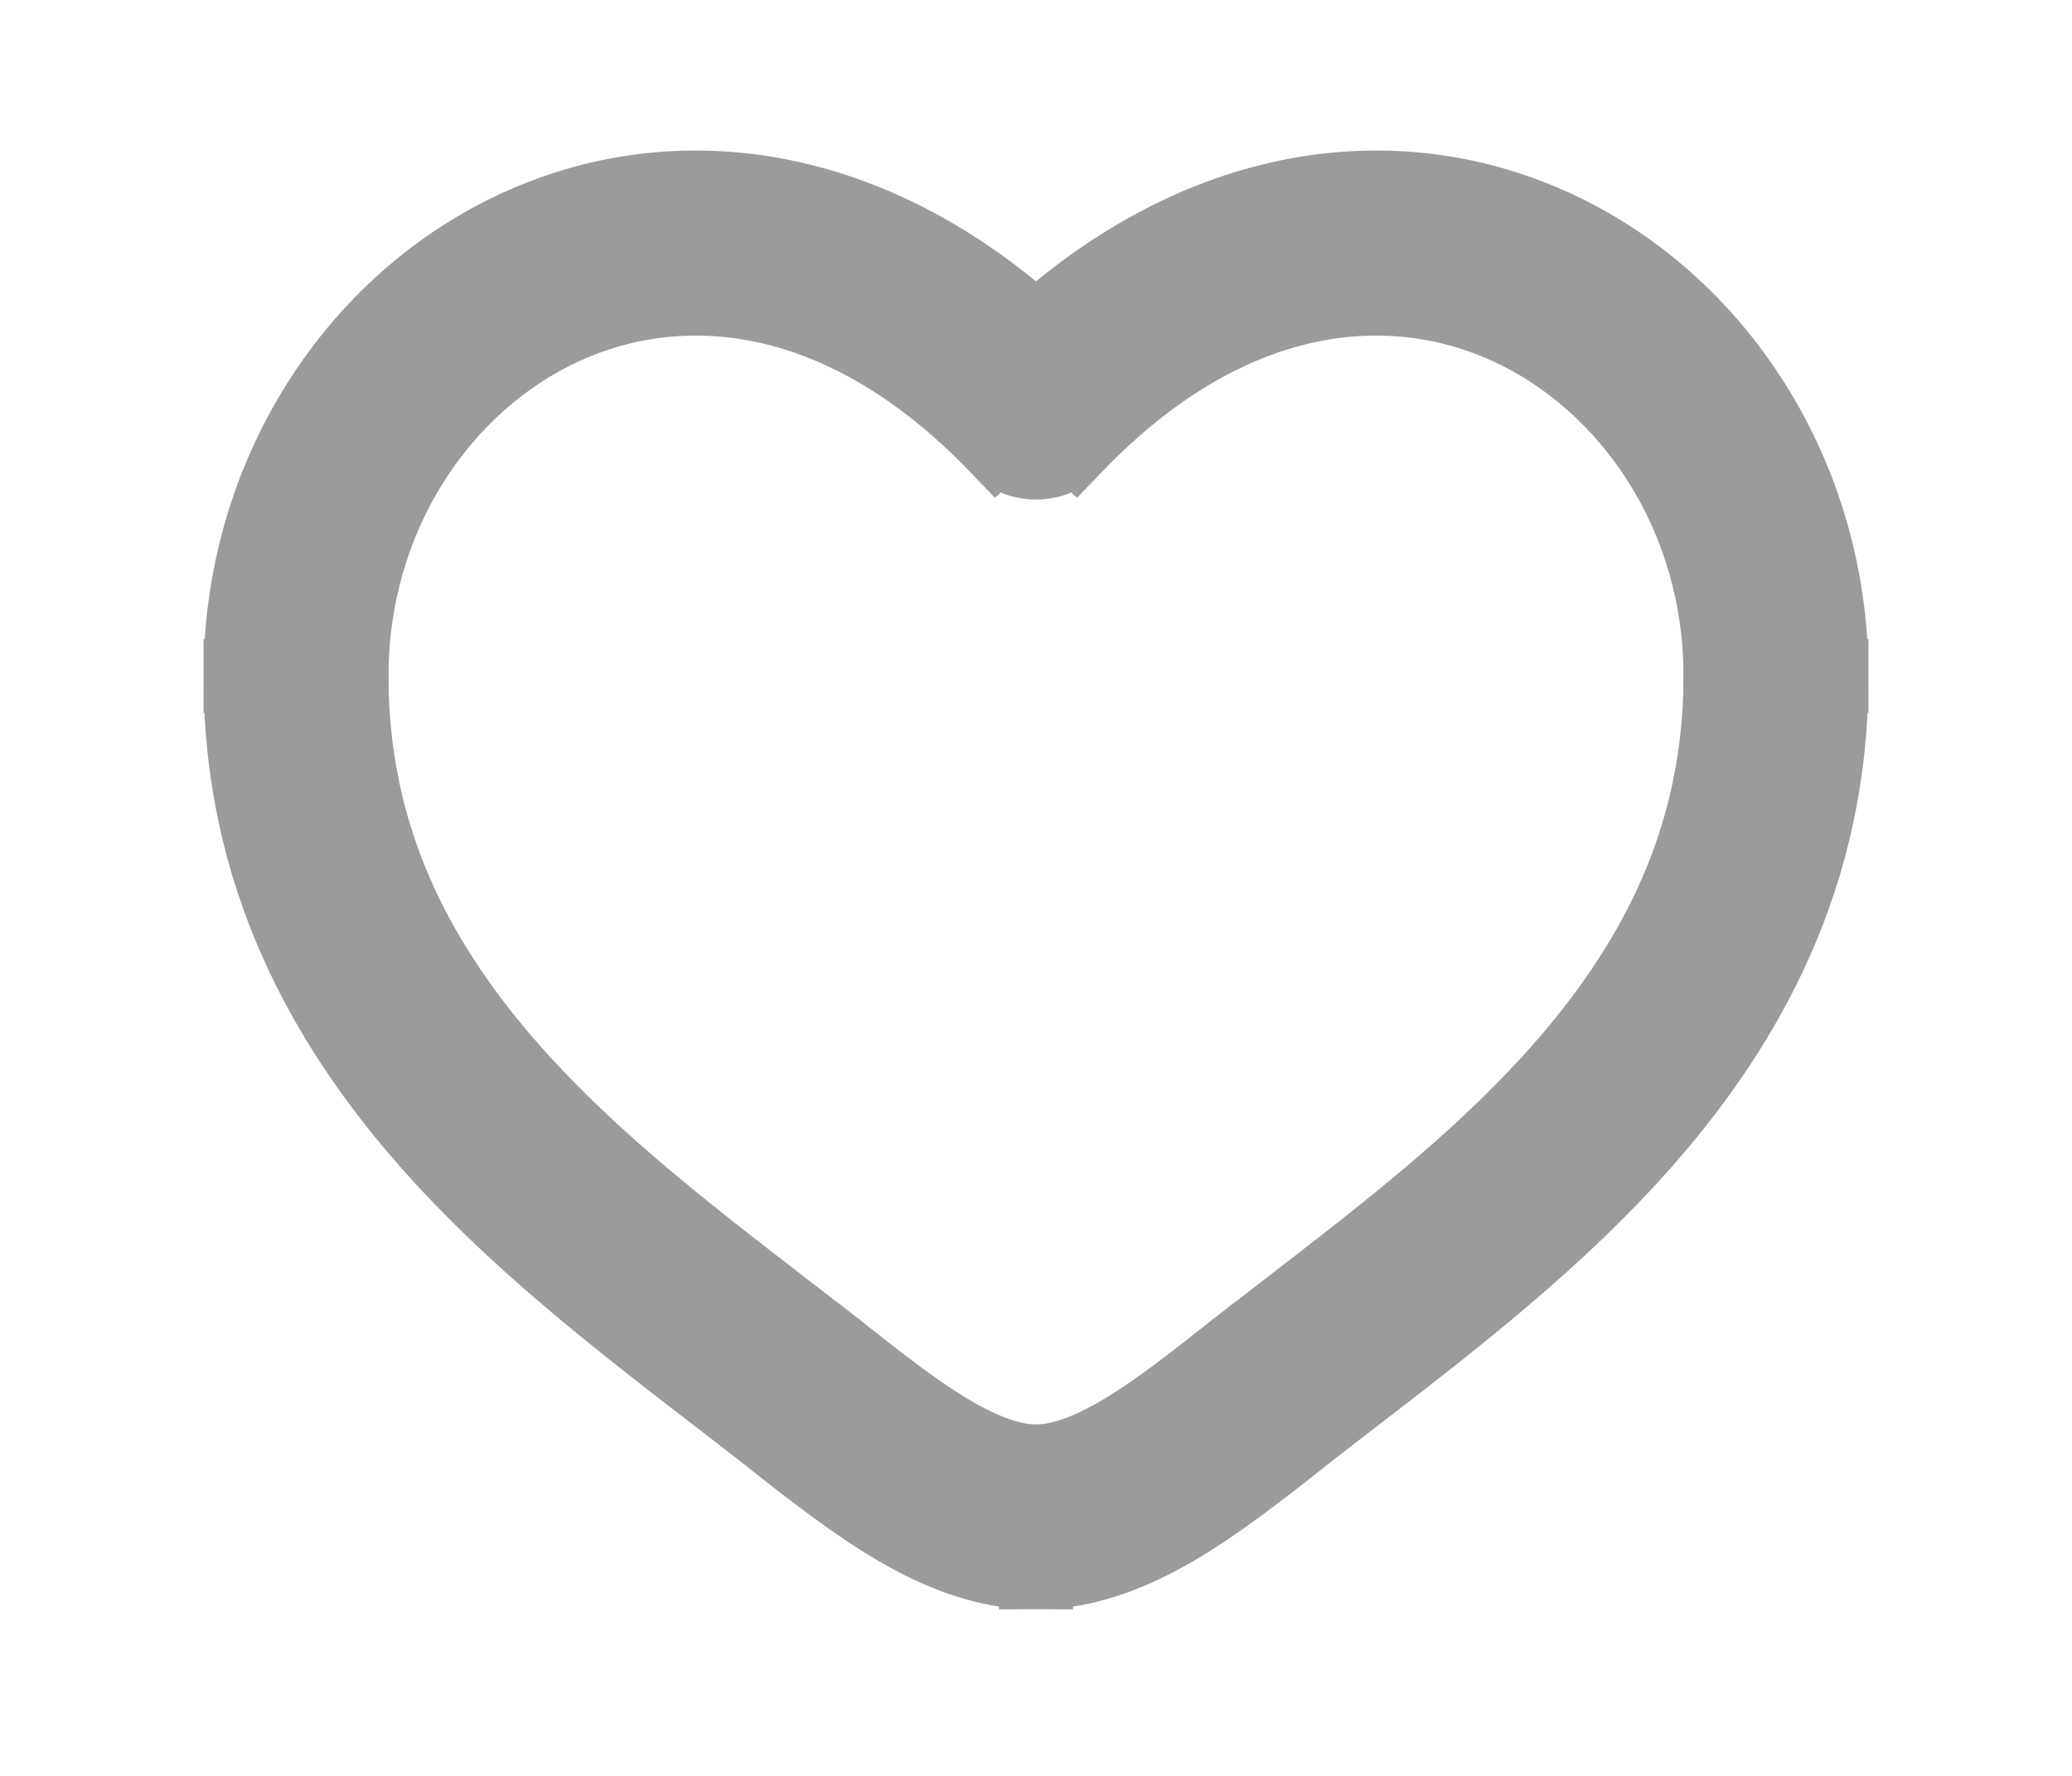
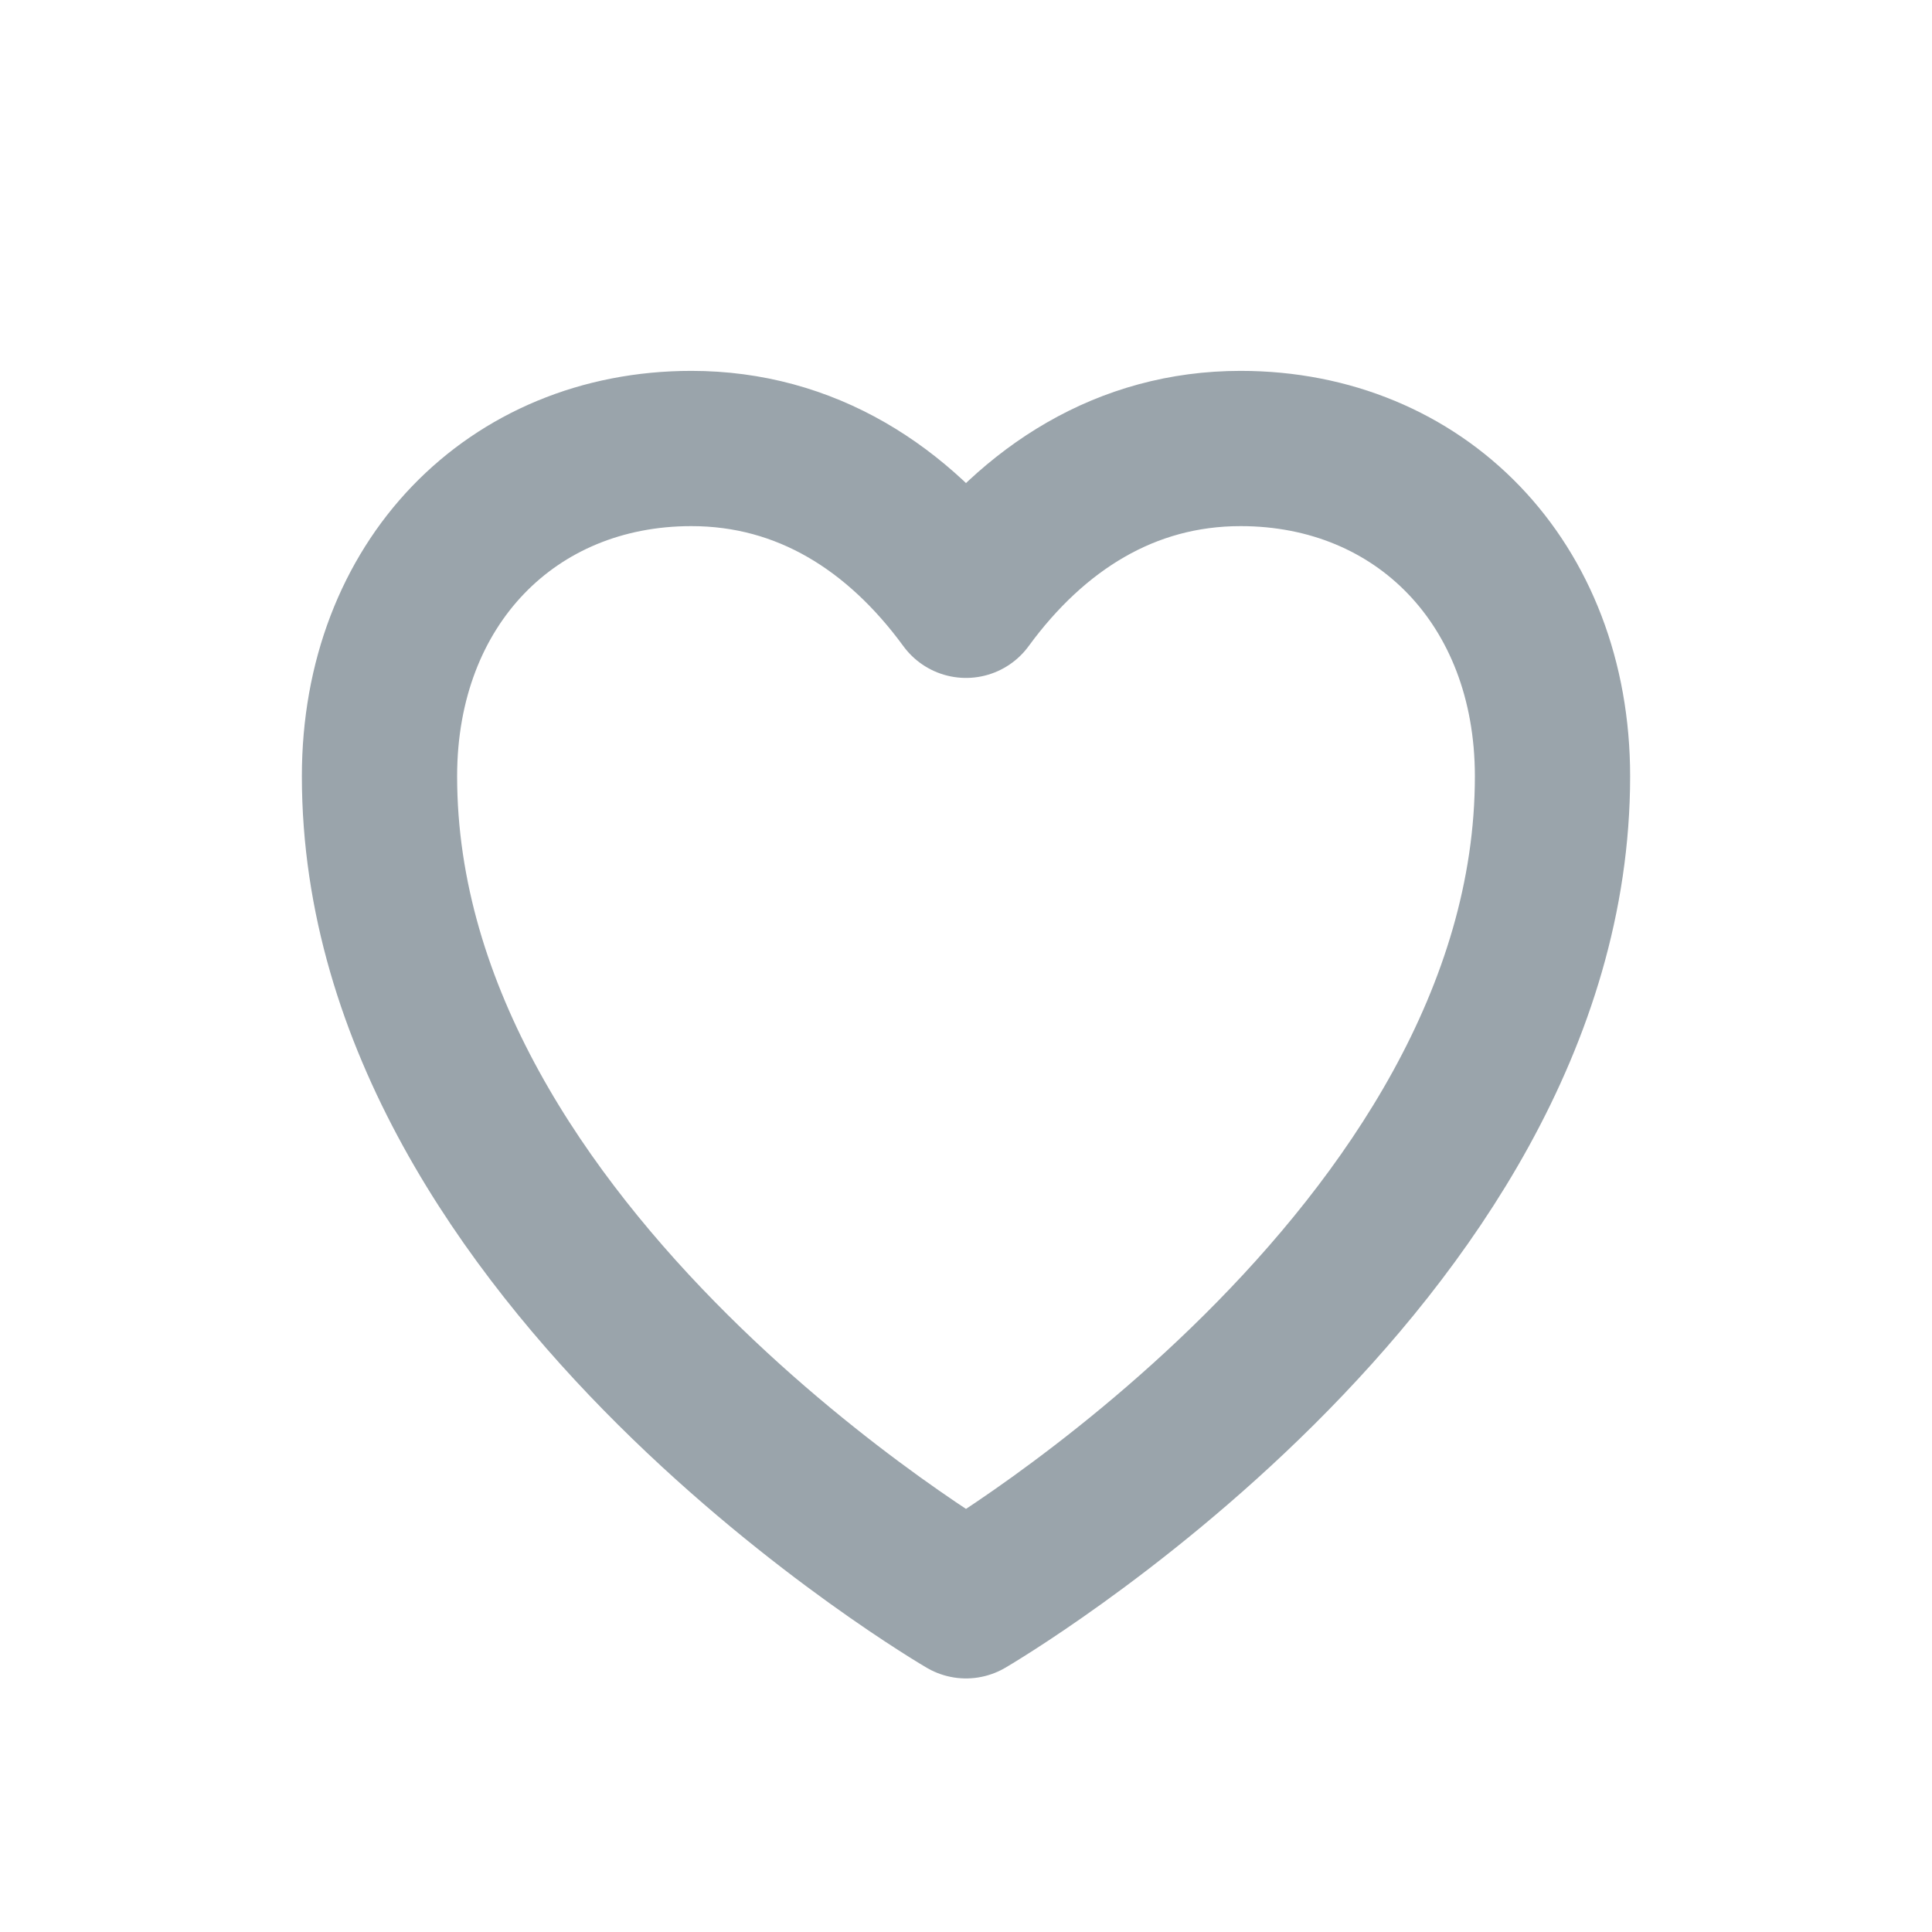
- <svg xmlns="http://www.w3.org/2000/svg" width="35px" stroke="#9B9B9B" height="30px" viewBox="0 0 24 24" fill="#9B9B9B">
-   <path d="M8.962 18.911L9.426 18.322L8.962 18.911ZM12 5.501L11.46 6.021C11.601 6.168 11.796 6.251 12 6.251C12.204 6.251 12.399 6.168 12.54 6.021L12 5.501ZM15.038 18.911L15.503 19.5L15.038 18.911ZM9.426 18.322C7.91 17.127 6.253 15.96 4.938 14.48C3.649 13.028 2.75 11.335 2.75 9.137H1.25C1.25 11.803 2.361 13.836 3.817 15.476C5.247 17.087 7.071 18.375 8.497 19.5L9.426 18.322ZM2.75 9.137C2.75 6.986 3.965 5.183 5.624 4.424C7.236 3.687 9.402 3.883 11.46 6.021L12.54 4.981C10.098 2.444 7.264 2.025 5.001 3.06C2.785 4.073 1.25 6.425 1.25 9.137H2.75ZM8.497 19.5C9.01 19.904 9.56 20.334 10.117 20.66C10.674 20.985 11.31 21.25 12 21.25V19.75C11.69 19.75 11.326 19.629 10.874 19.365C10.421 19.101 9.952 18.737 9.426 18.322L8.497 19.5ZM15.503 19.5C16.929 18.375 18.753 17.087 20.183 15.476C21.64 13.836 22.75 11.803 22.75 9.137H21.25C21.25 11.335 20.351 13.028 19.062 14.48C17.747 15.96 16.09 17.127 14.574 18.322L15.503 19.5ZM22.75 9.137C22.75 6.425 21.215 4.073 18.999 3.06C16.736 2.025 13.902 2.444 11.46 4.981L12.54 6.021C14.598 3.883 16.764 3.687 18.376 4.424C20.035 5.183 21.25 6.986 21.25 9.137H22.75ZM14.574 18.322C14.048 18.737 13.579 19.101 13.126 19.365C12.674 19.629 12.31 19.75 12 19.75V21.25C12.69 21.25 13.326 20.985 13.883 20.66C14.441 20.334 14.99 19.904 15.503 19.5L14.574 18.322Z" fill="#9B9B9B" />
+ <svg xmlns="http://www.w3.org/2000/svg" width="28" height="28" viewBox="0 0 28 28" fill="none">
+   <path d="M14 23.2S5.5 18.25 5.5 11.25C5.5 8.45 7.42 6.5 10.02 6.5C11.68 6.5 13.02 7.36 14 8.7C14.98 7.36 16.32 6.5 17.98 6.5C20.58 6.5 22.5 8.45 22.5 11.25C22.5 18.25 14 23.2 14 23.2Z" stroke="#9AA4AB" stroke-width="2.25" stroke-linecap="round" stroke-linejoin="round" />
</svg>
